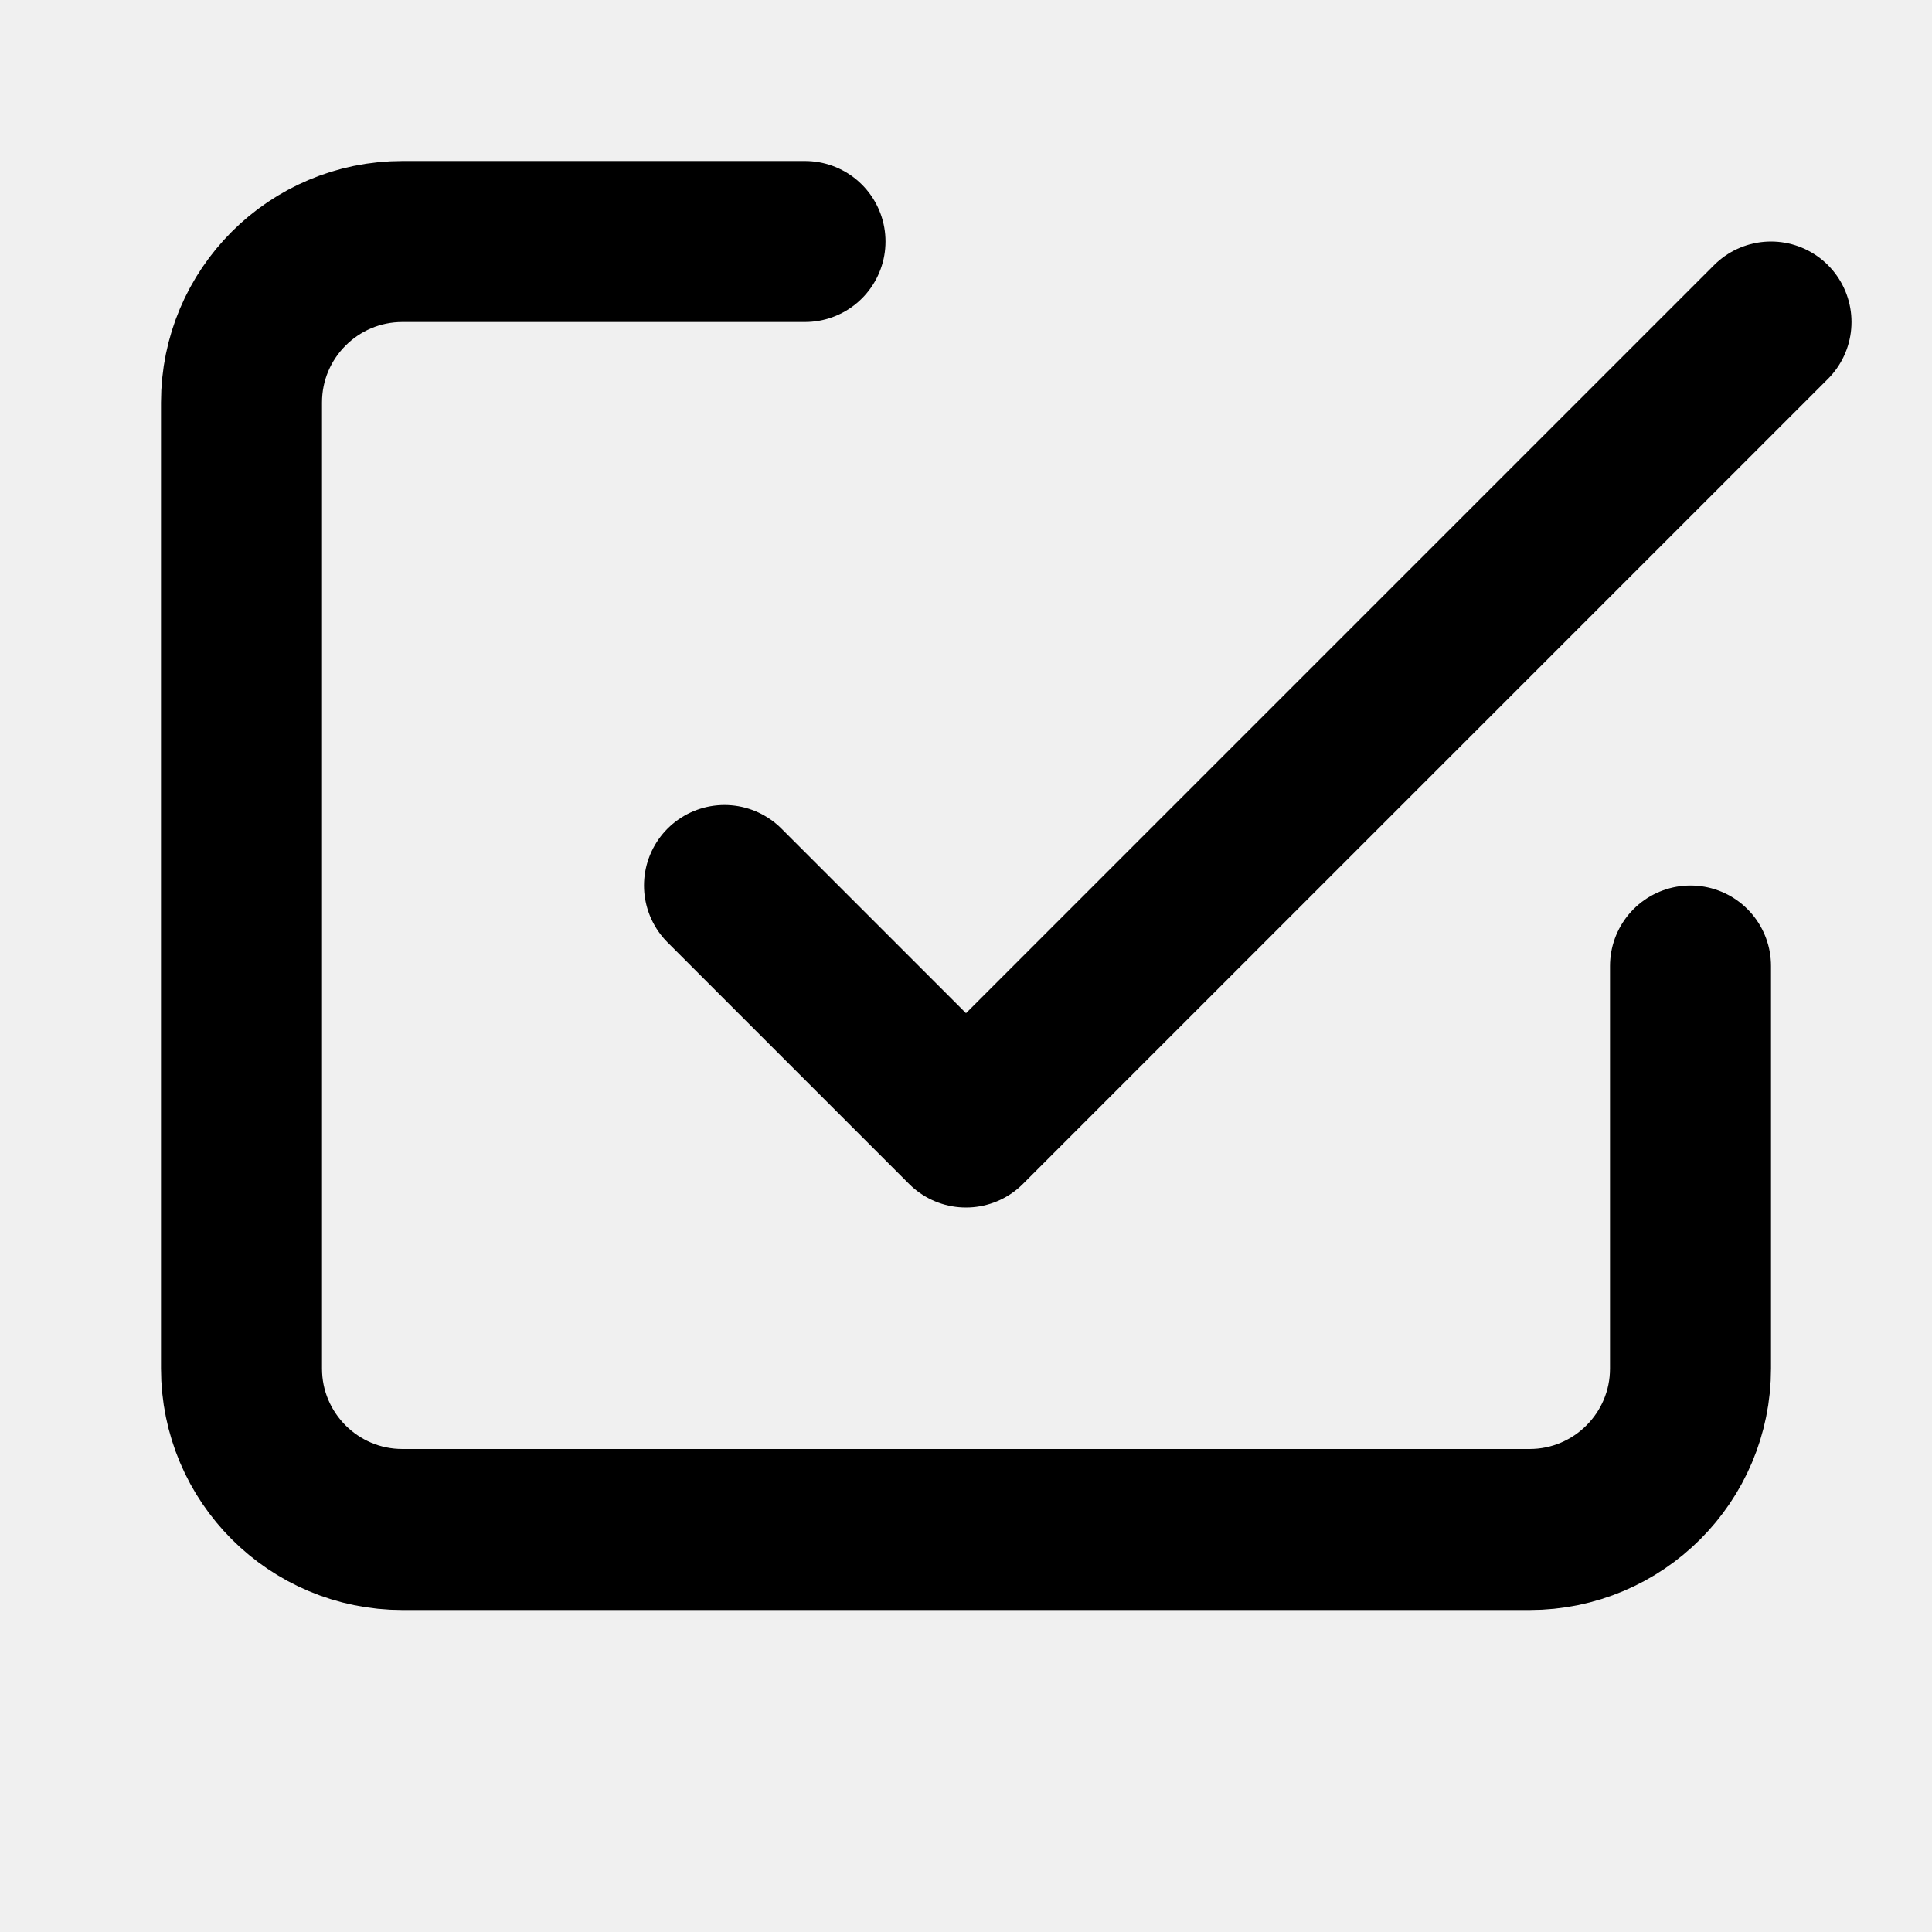
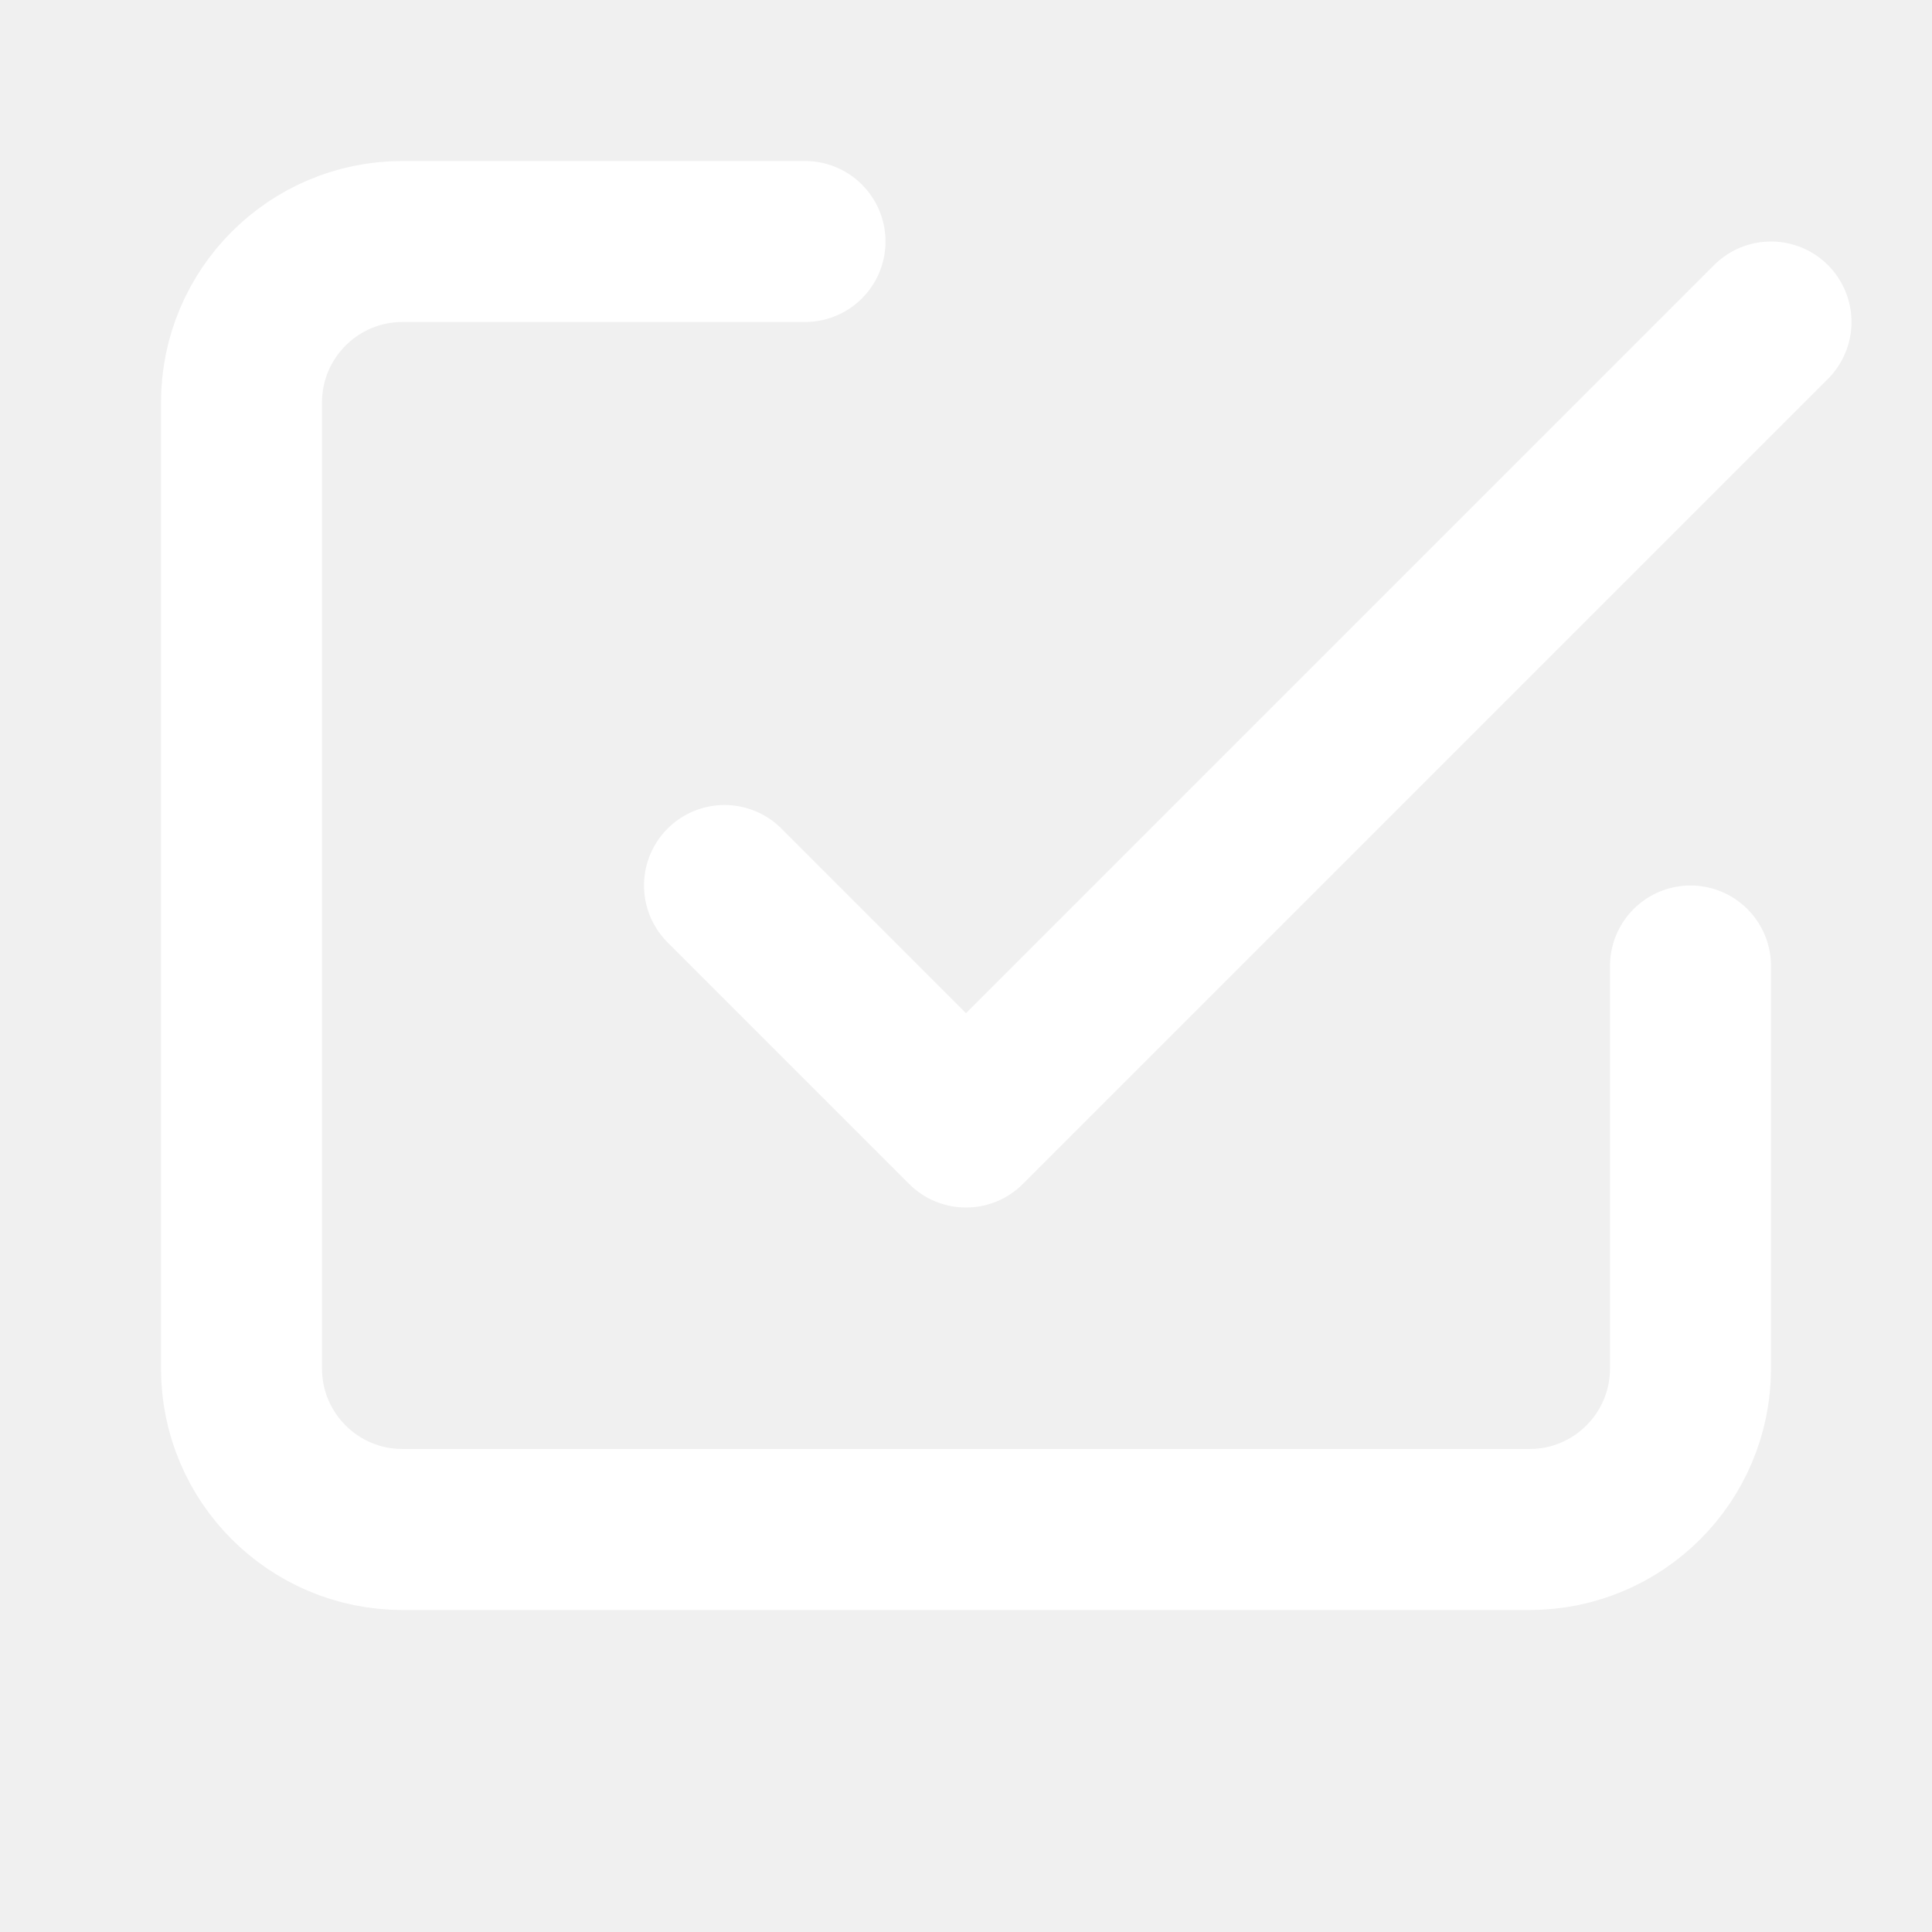
- <svg xmlns="http://www.w3.org/2000/svg" viewBox="0 0 24 24" width="24" height="24" fill="none" stroke="currentColor" stroke-width="2" stroke-linecap="round" stroke-linejoin="round">
+ <svg xmlns="http://www.w3.org/2000/svg" viewBox="0 0 24 24" width="24" height="24" fill="none" stroke="#FFFFFF" stroke-width="2" stroke-linecap="round" stroke-linejoin="round">
  <path d="M9 11l3 3L22 4" />
  <path d="M21 12v5a2 2 0 0 1-2 2H5a2 2 0 0 1-2-2V5a2 2 0 0 1 2-2h5" />
</svg>
